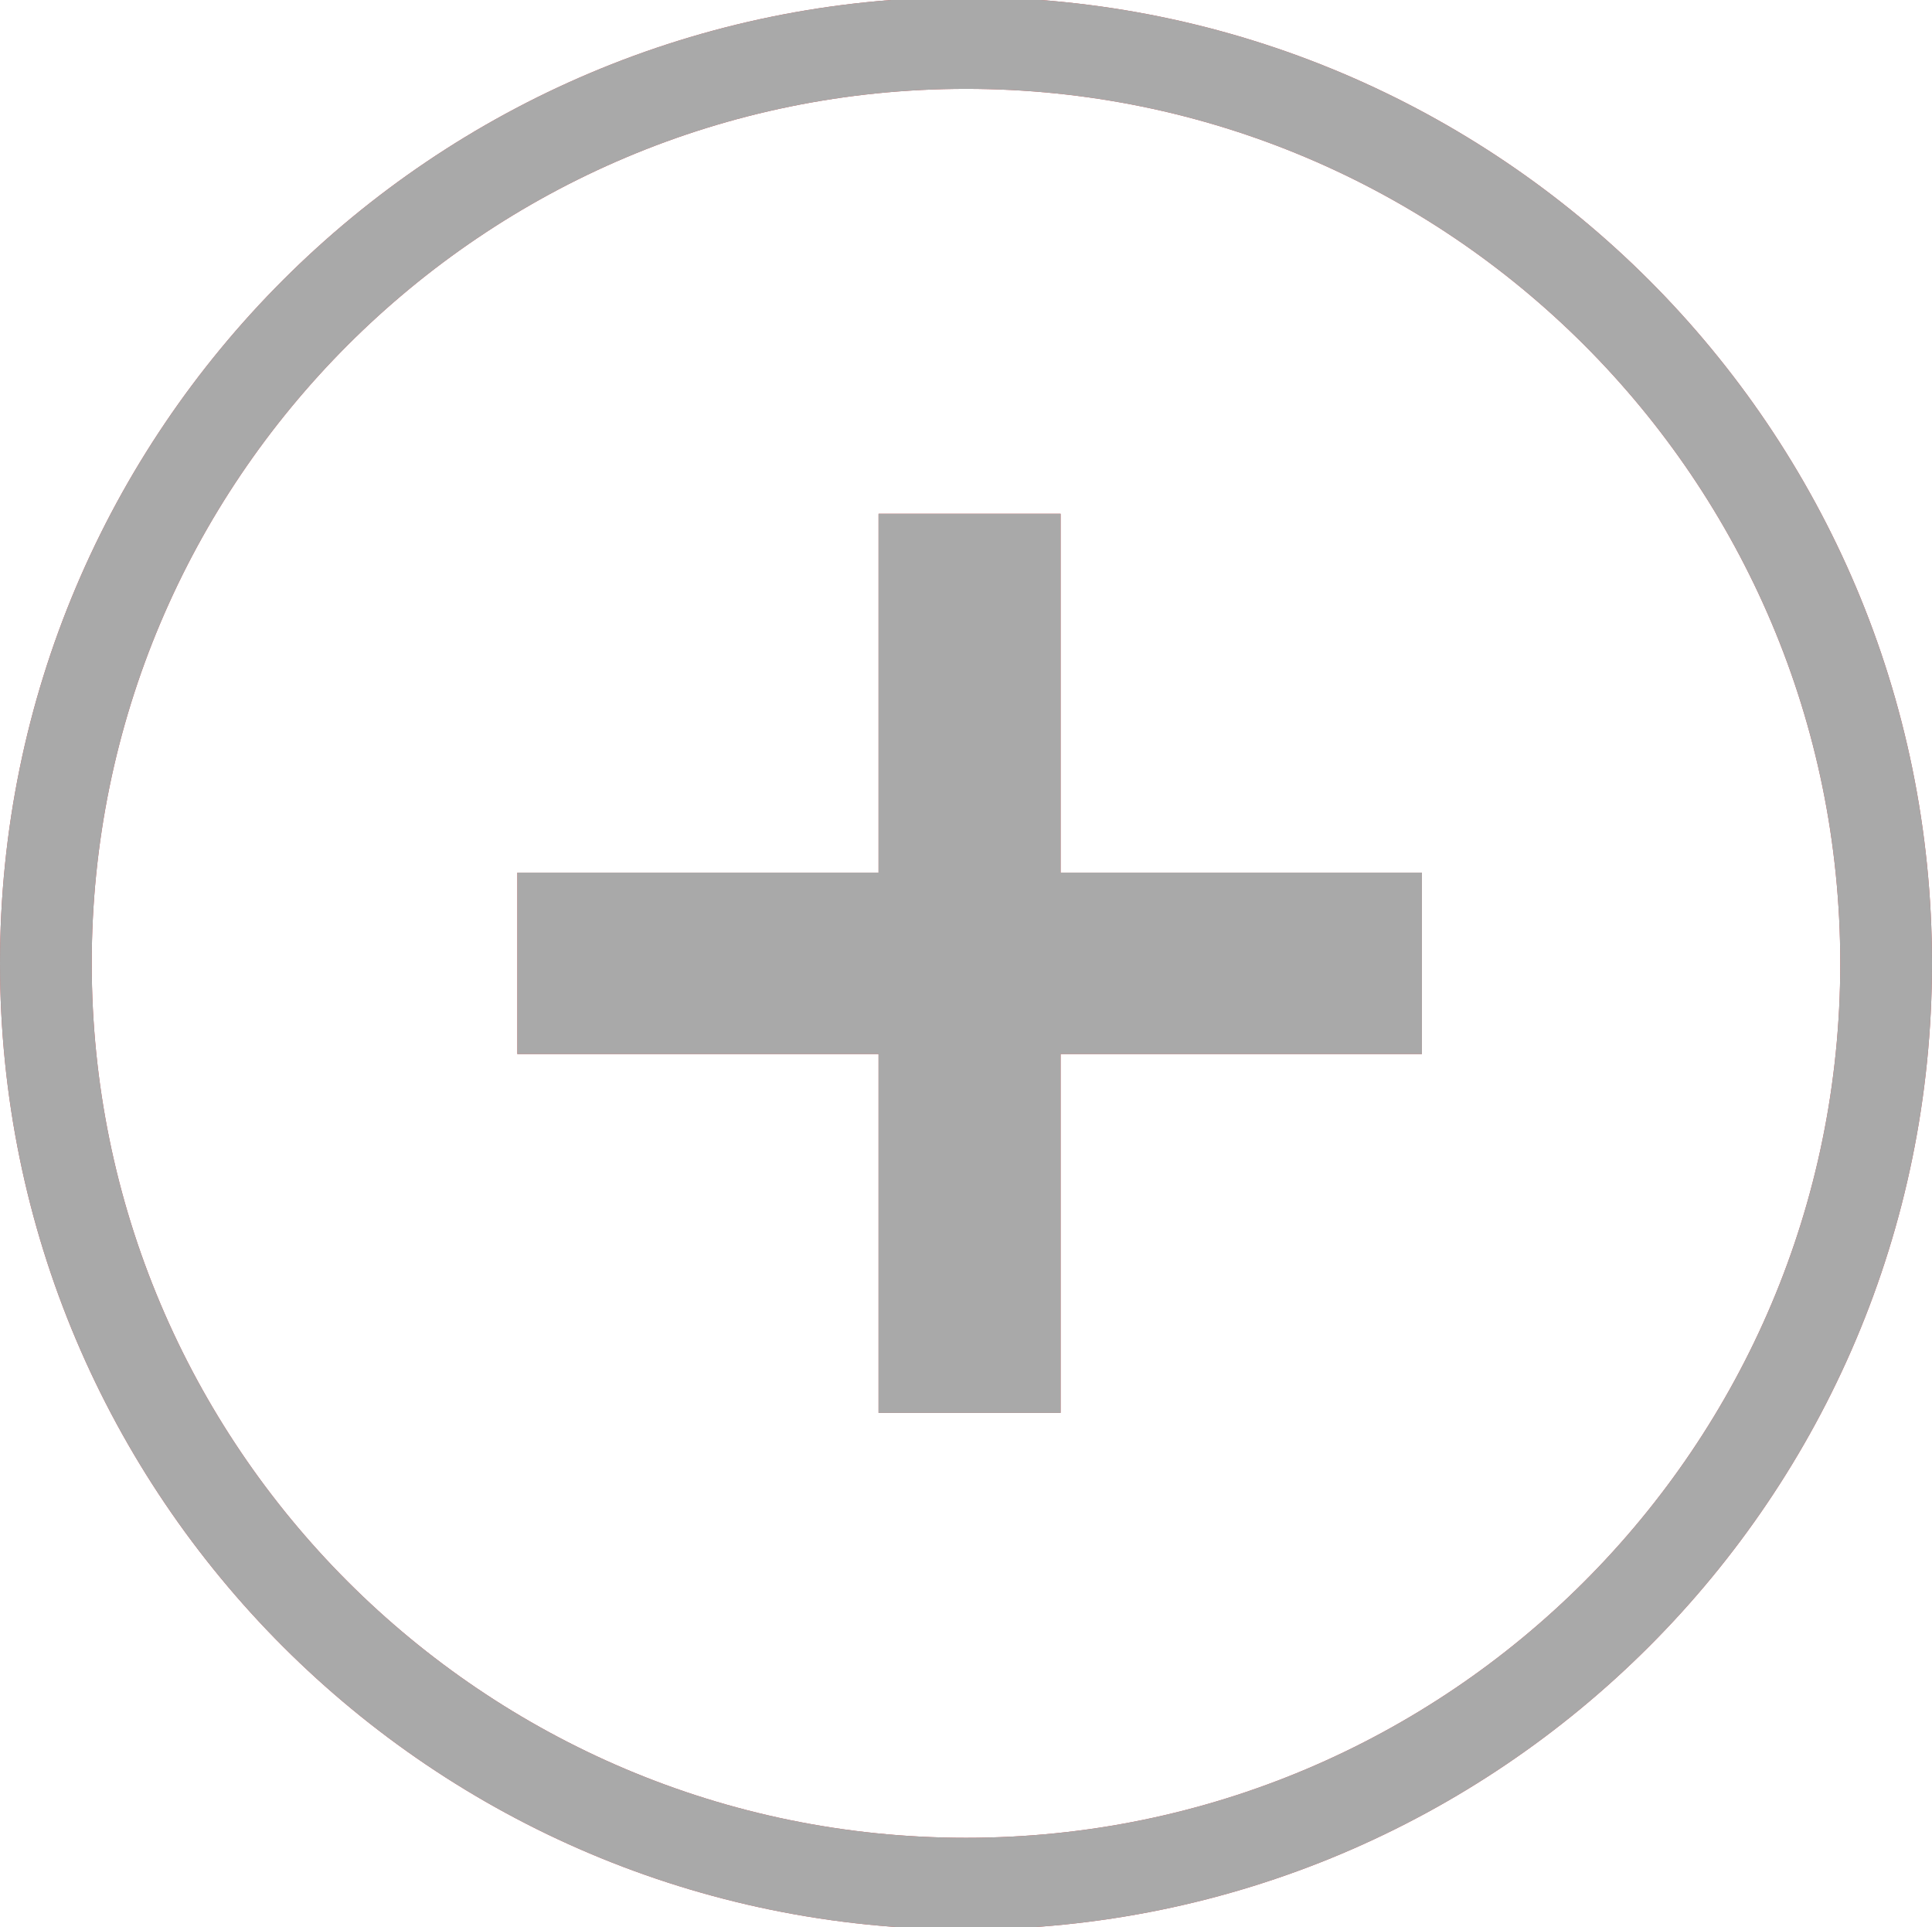
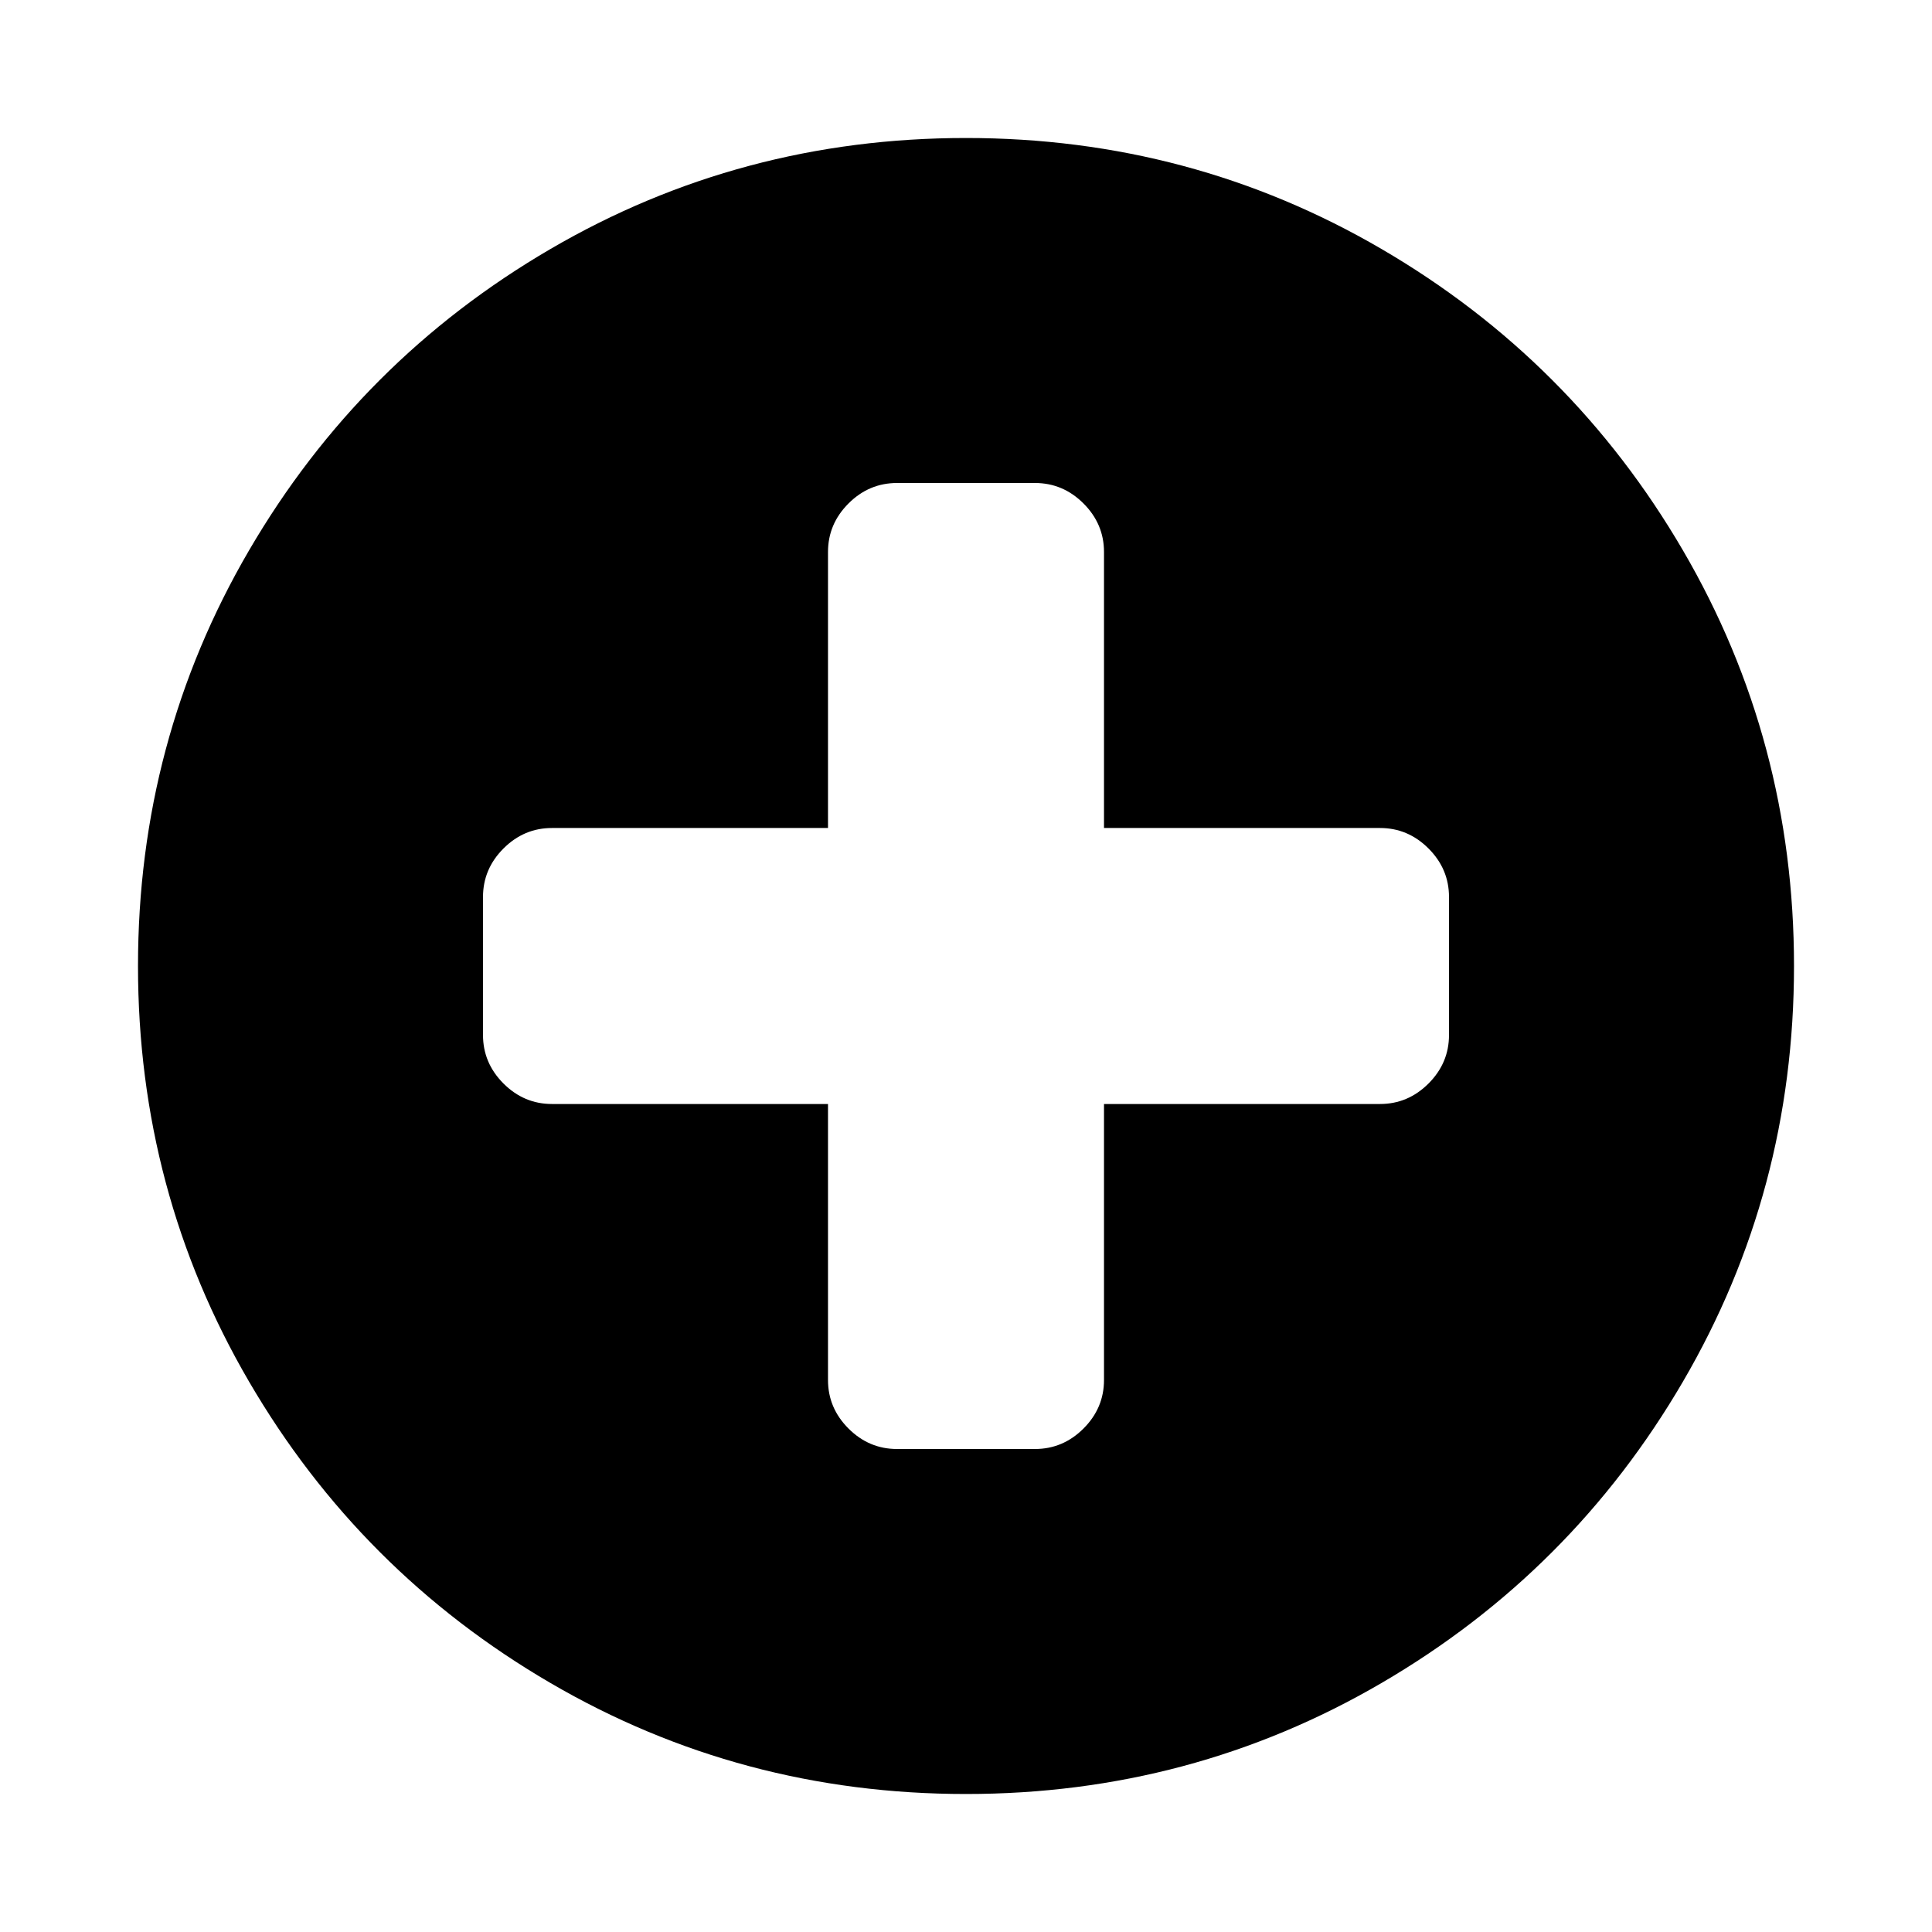
- <svg xmlns="http://www.w3.org/2000/svg" width="31.594" height="31.5" viewBox="0 0 31.594 31.5">
-   <defs>
-     <style>
-       .cls-1 {
-         filter: url(#filter);
-       }
- 
-       .cls-2, .cls-3 {
-         fill: none;
-         stroke: #cd0018;
-         stroke-width: 1.5px;
-       }
- 
-       .cls-3 {
-         fill-rule: evenodd;
-       }
-     </style>
-     <filter id="filter" filterUnits="userSpaceOnUse">
-       <feFlood result="flood" flood-color="#a9a9a9" />
-       <feComposite result="composite" operator="in" in2="SourceGraphic" />
-       <feBlend result="blend" in2="SourceGraphic" />
-     </filter>
-   </defs>
-   <g id="_" data-name="+" class="cls-1">
-     <circle class="cls-2" cx="15.797" cy="15.75" r="15.047" />
-     <path id="Forme_35" data-name="Forme 35" class="cls-3" d="M686.929,708.4h1.477v13.2h-1.477V708.4Z" transform="translate(-671.812 -699.25)" />
-     <path id="Forme_35_copie" data-name="Forme 35 copie" class="cls-3" d="M694.314,714.267v1.466H681.022v-1.466h13.292Z" transform="translate(-671.812 -699.25)" />
-   </g>
+ <svg xmlns="http://www.w3.org/2000/svg" width="1792" height="1792" viewBox="0 0 1792 1792">
+   <path d="M1344 960v-128q0-26-19-45t-45-19h-256v-256q0-26-19-45t-45-19h-128q-26 0-45 19t-19 45v256h-256q-26 0-45 19t-19 45v128q0 26 19 45t45 19h256v256q0 26 19 45t45 19h128q26 0 45-19t19-45v-256h256q26 0 45-19t19-45zm320-64q0 209-103 385.5t-279.5 279.5-385.5 103-385.5-103-279.5-279.5-103-385.5 103-385.5 279.5-279.5 385.5-103 385.5 103 279.5 279.5 103 385.5z" />
</svg>
